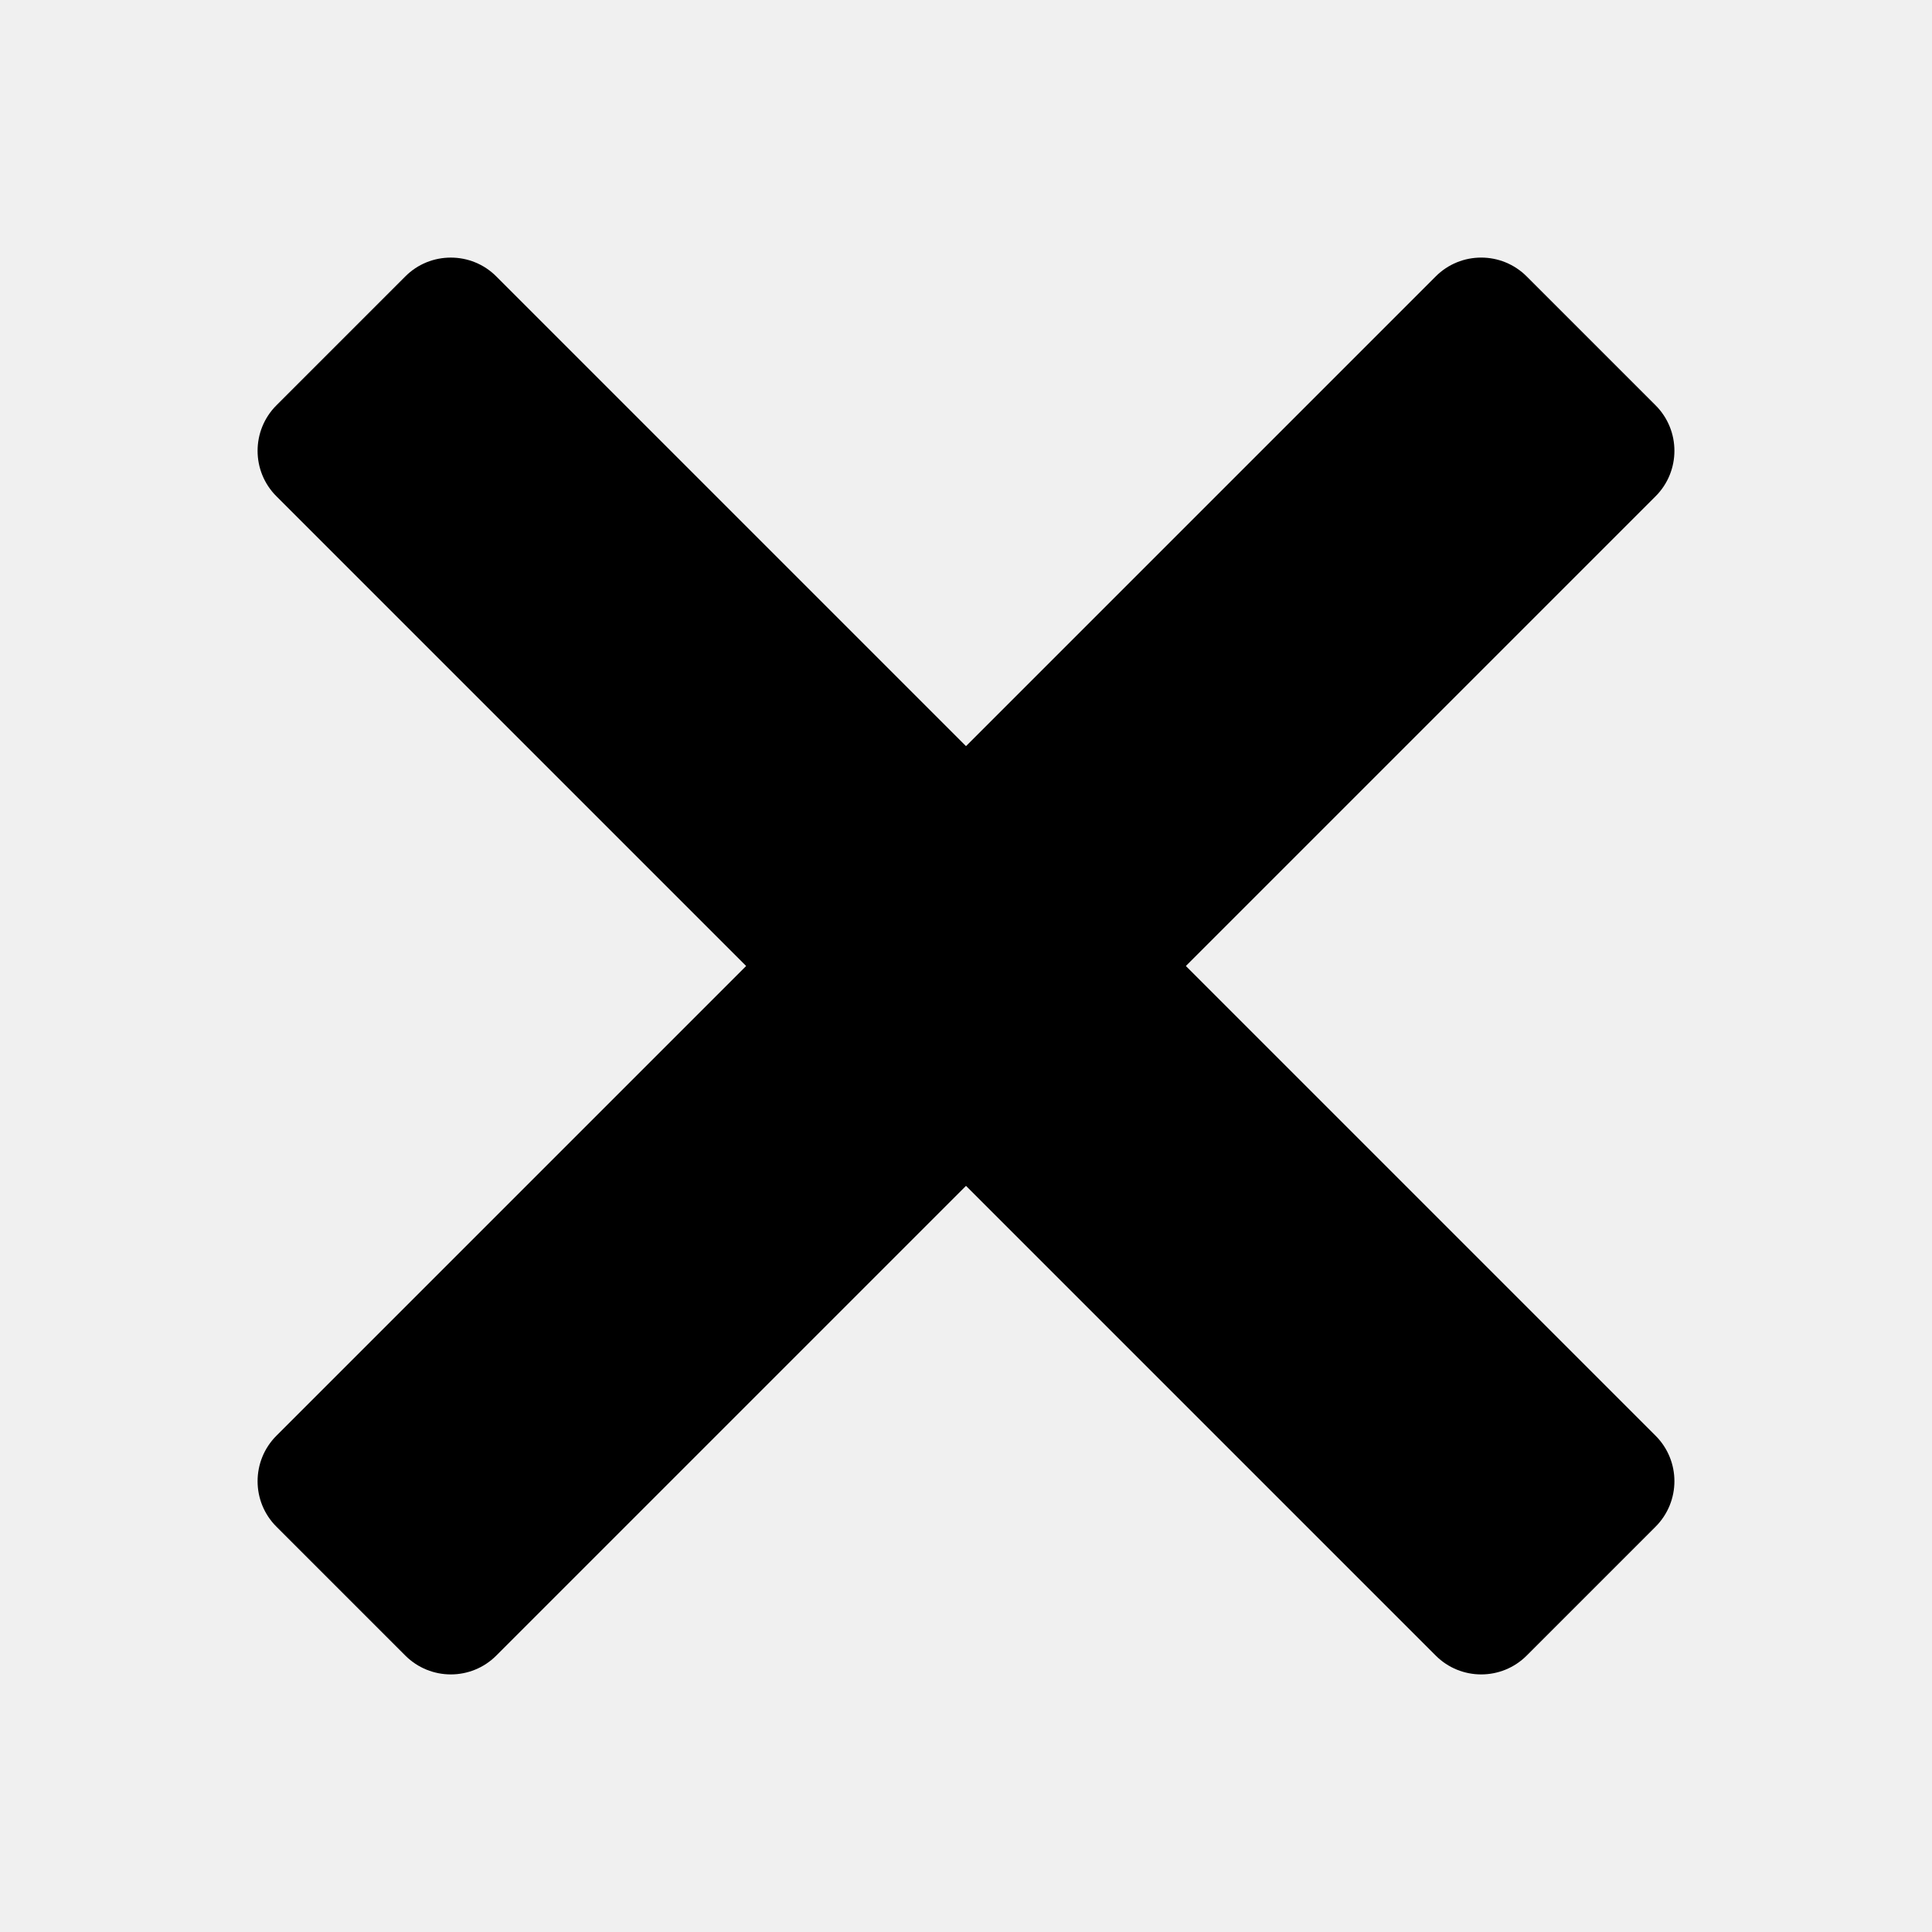
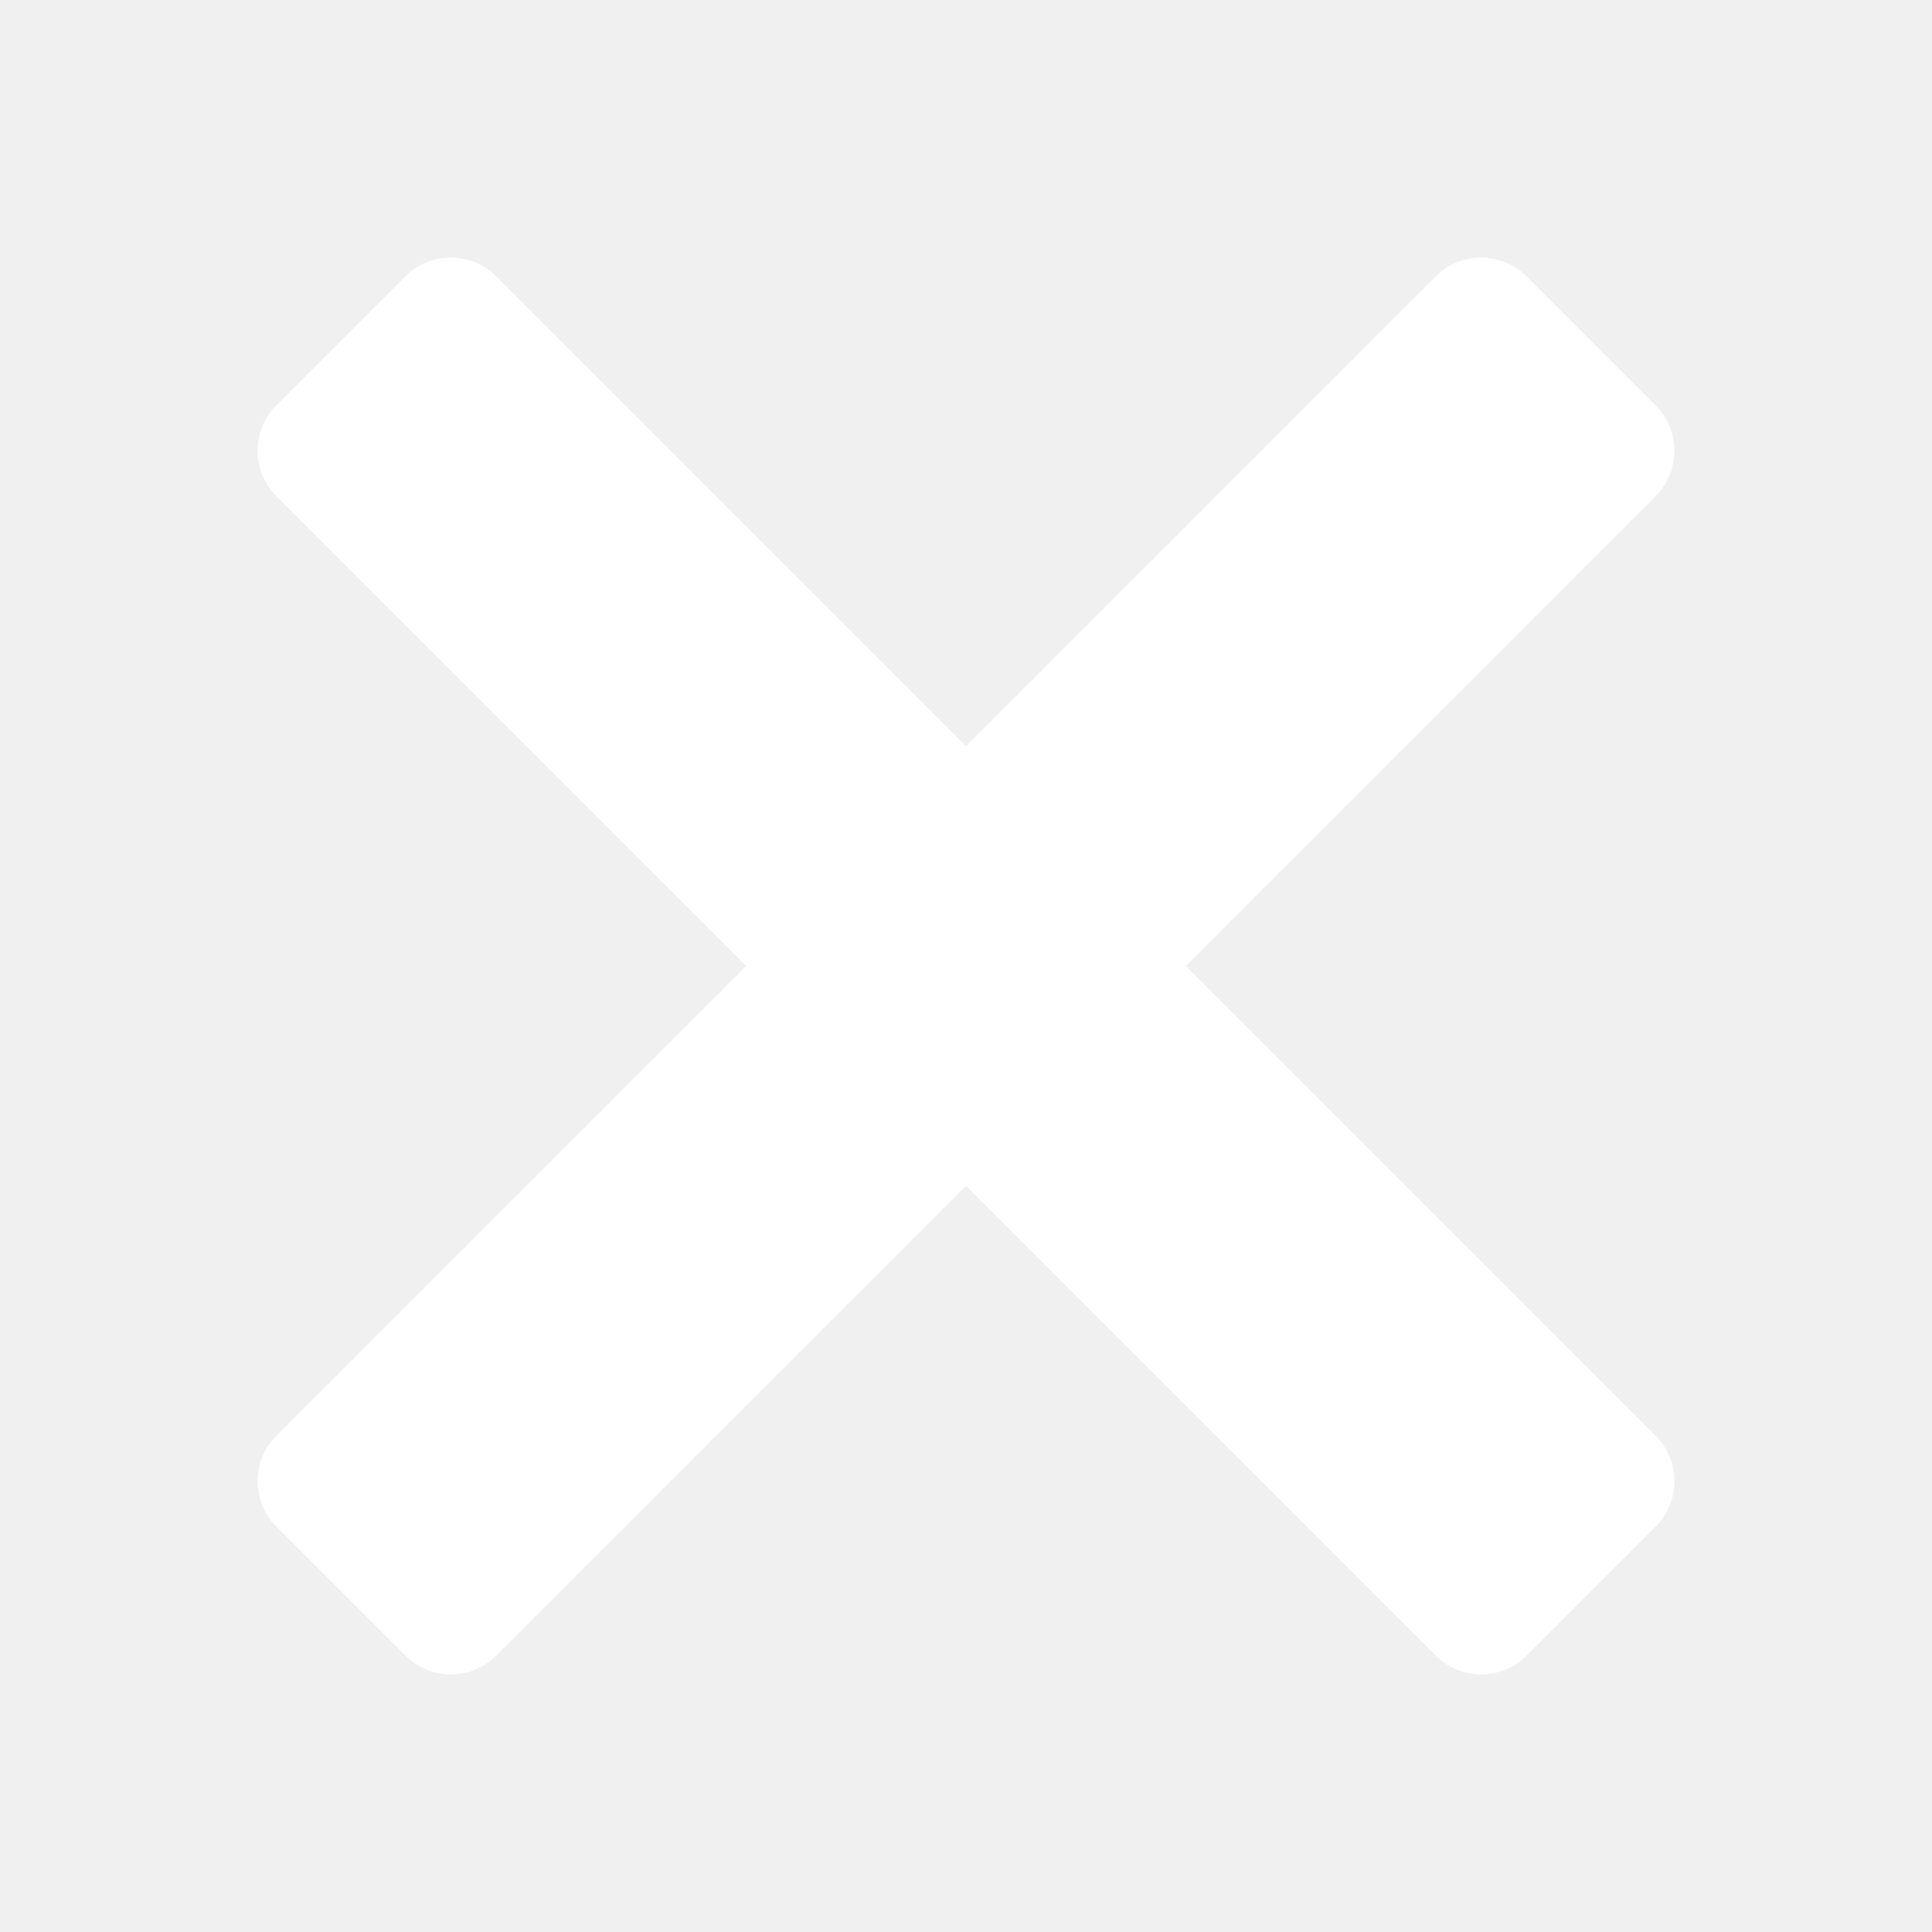
- <svg xmlns="http://www.w3.org/2000/svg" viewBox="0 0 30 30">
+ <svg xmlns="http://www.w3.org/2000/svg" viewBox="0 0 30 30" fill="#fff">
  <path d="M 7 4 C 6.744 4 6.488 4.097 6.293 4.293 L 4.293 6.293 C 3.902 6.684 3.902 7.317 4.293 7.707 L 11.586 15 L 4.293 22.293 C 3.902 22.684 3.902 23.317 4.293 23.707 L 6.293 25.707 C 6.684 26.098 7.317 26.098 7.707 25.707 L 15 18.414 L 22.293 25.707 C 22.683 26.098 23.317 26.098 23.707 25.707 L 25.707 23.707 C 26.098 23.316 26.098 22.683 25.707 22.293 L 18.414 15 L 25.707 7.707 C 26.098 7.317 26.098 6.683 25.707 6.293 L 23.707 4.293 C 23.316 3.902 22.683 3.902 22.293 4.293 L 15 11.586 L 7.707 4.293 C 7.512 4.097 7.256 4 7 4 z" />
</svg>
